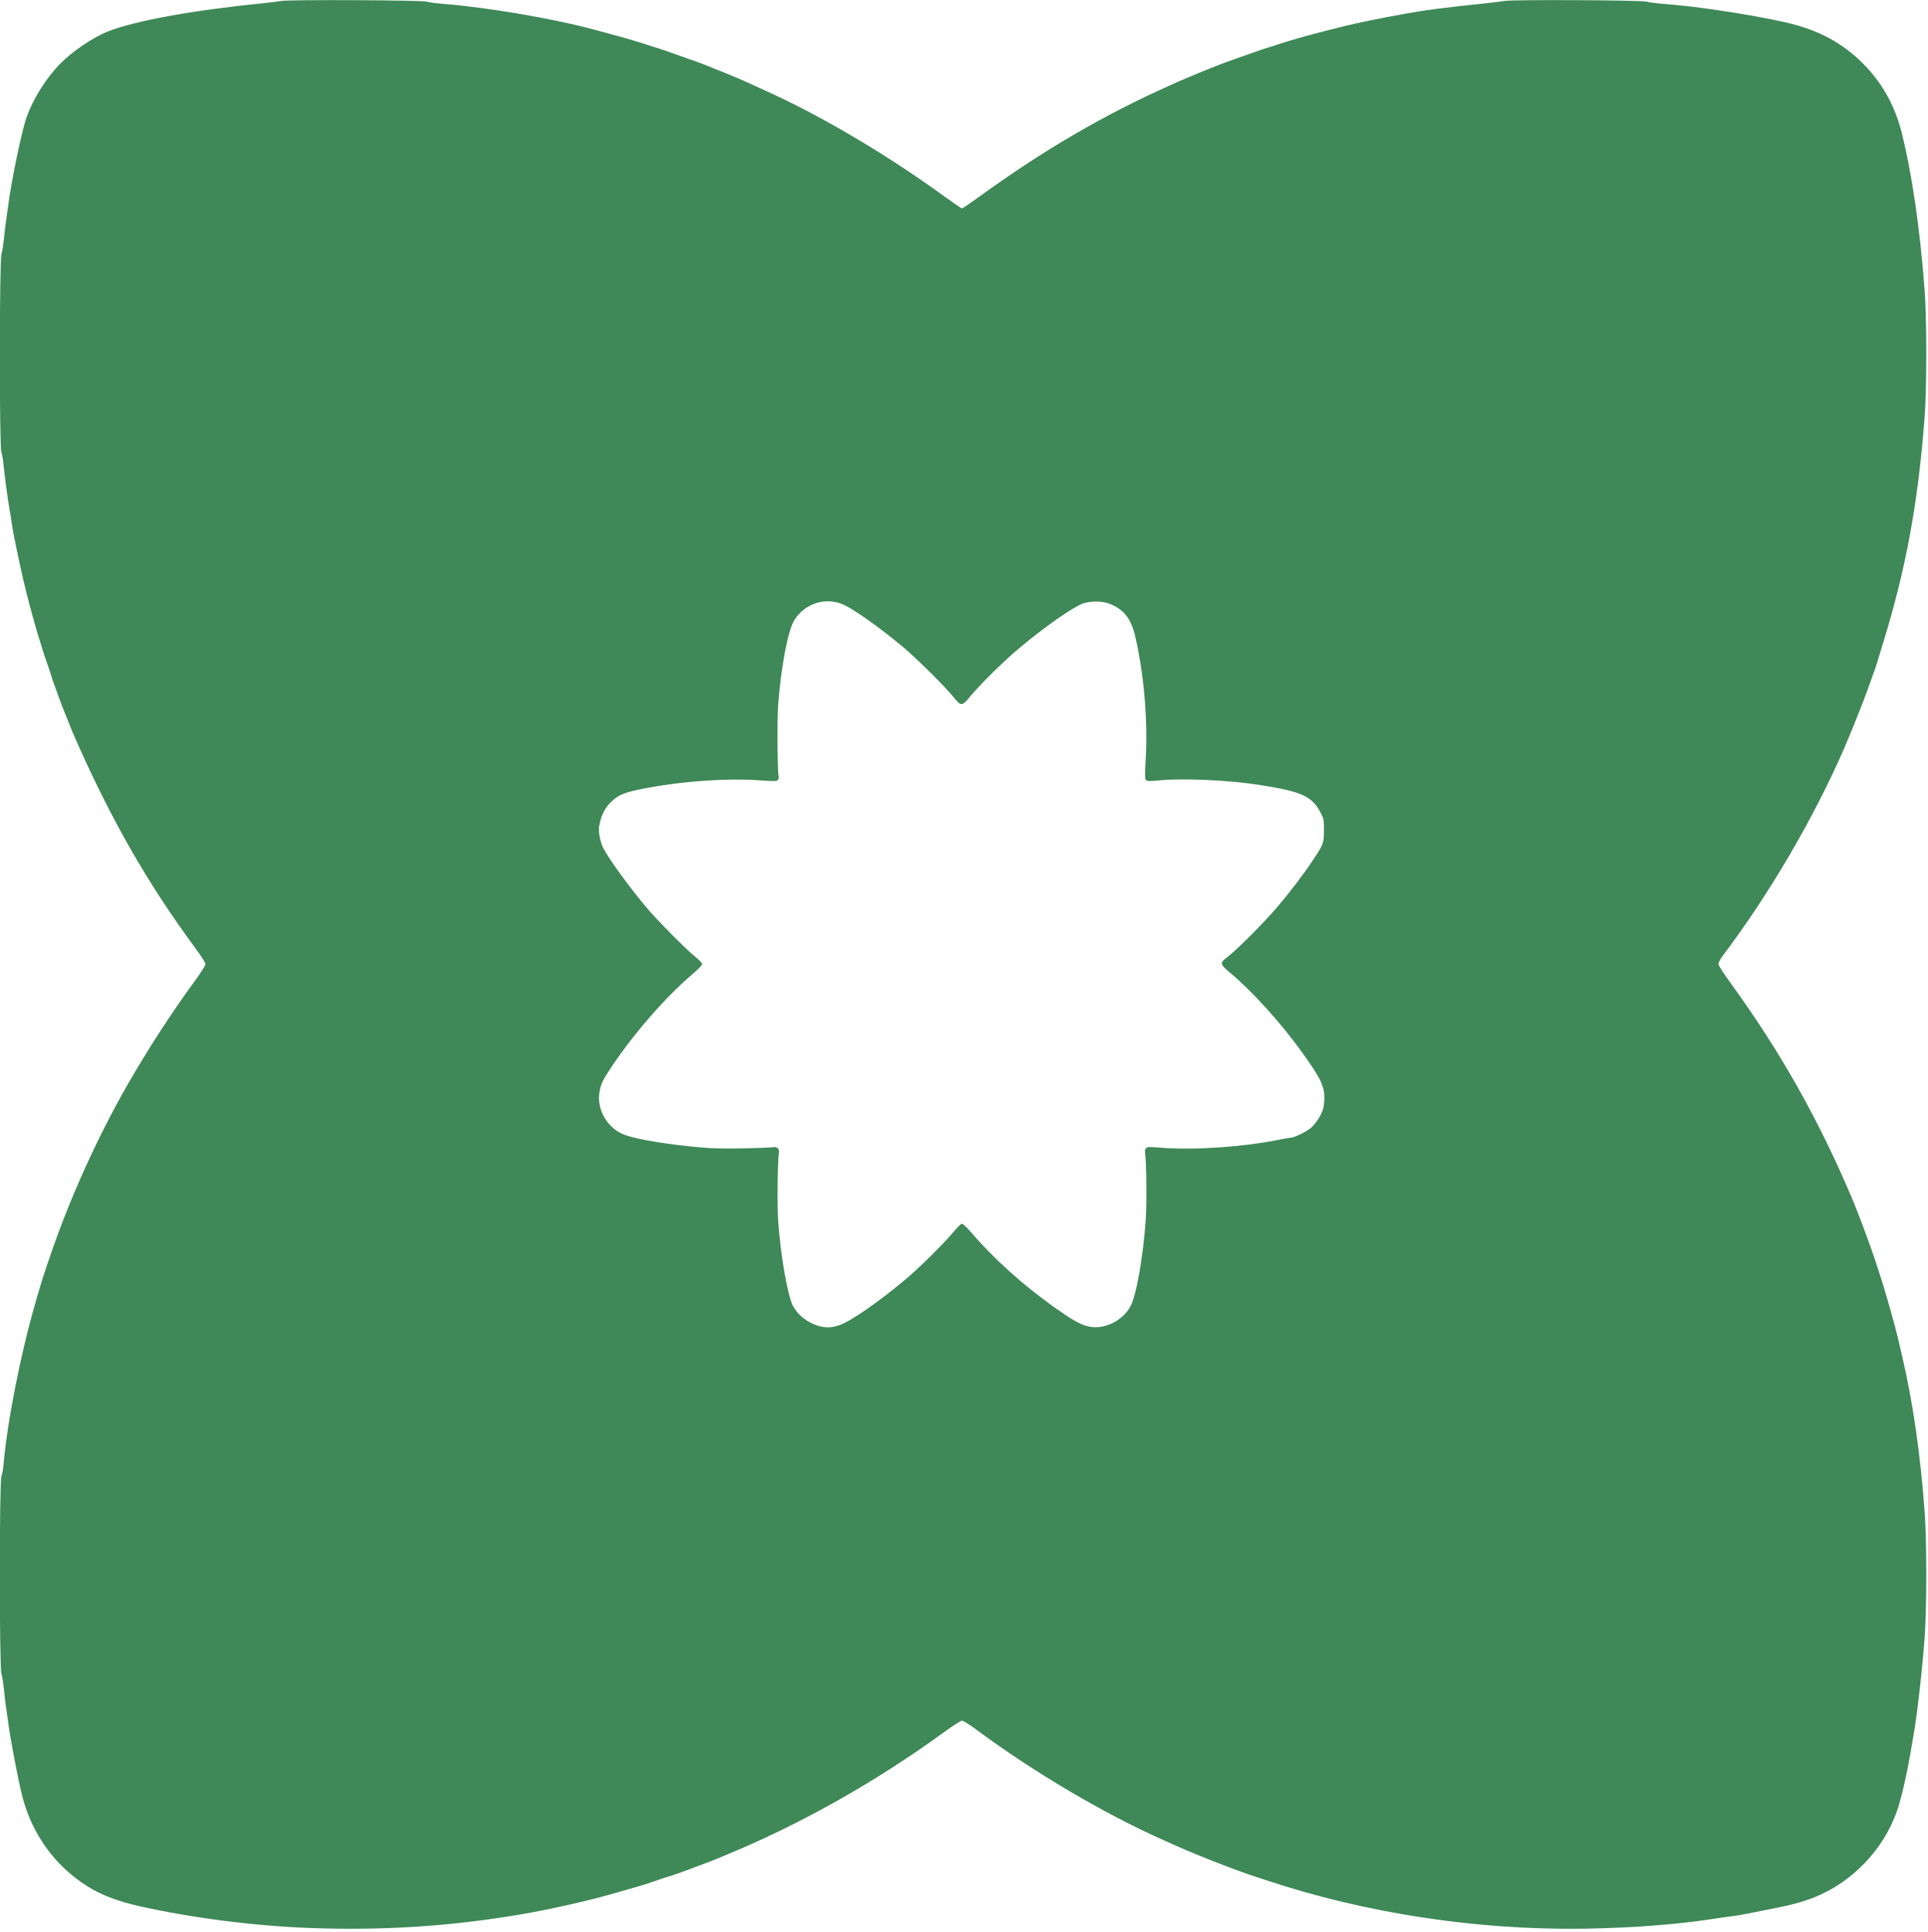
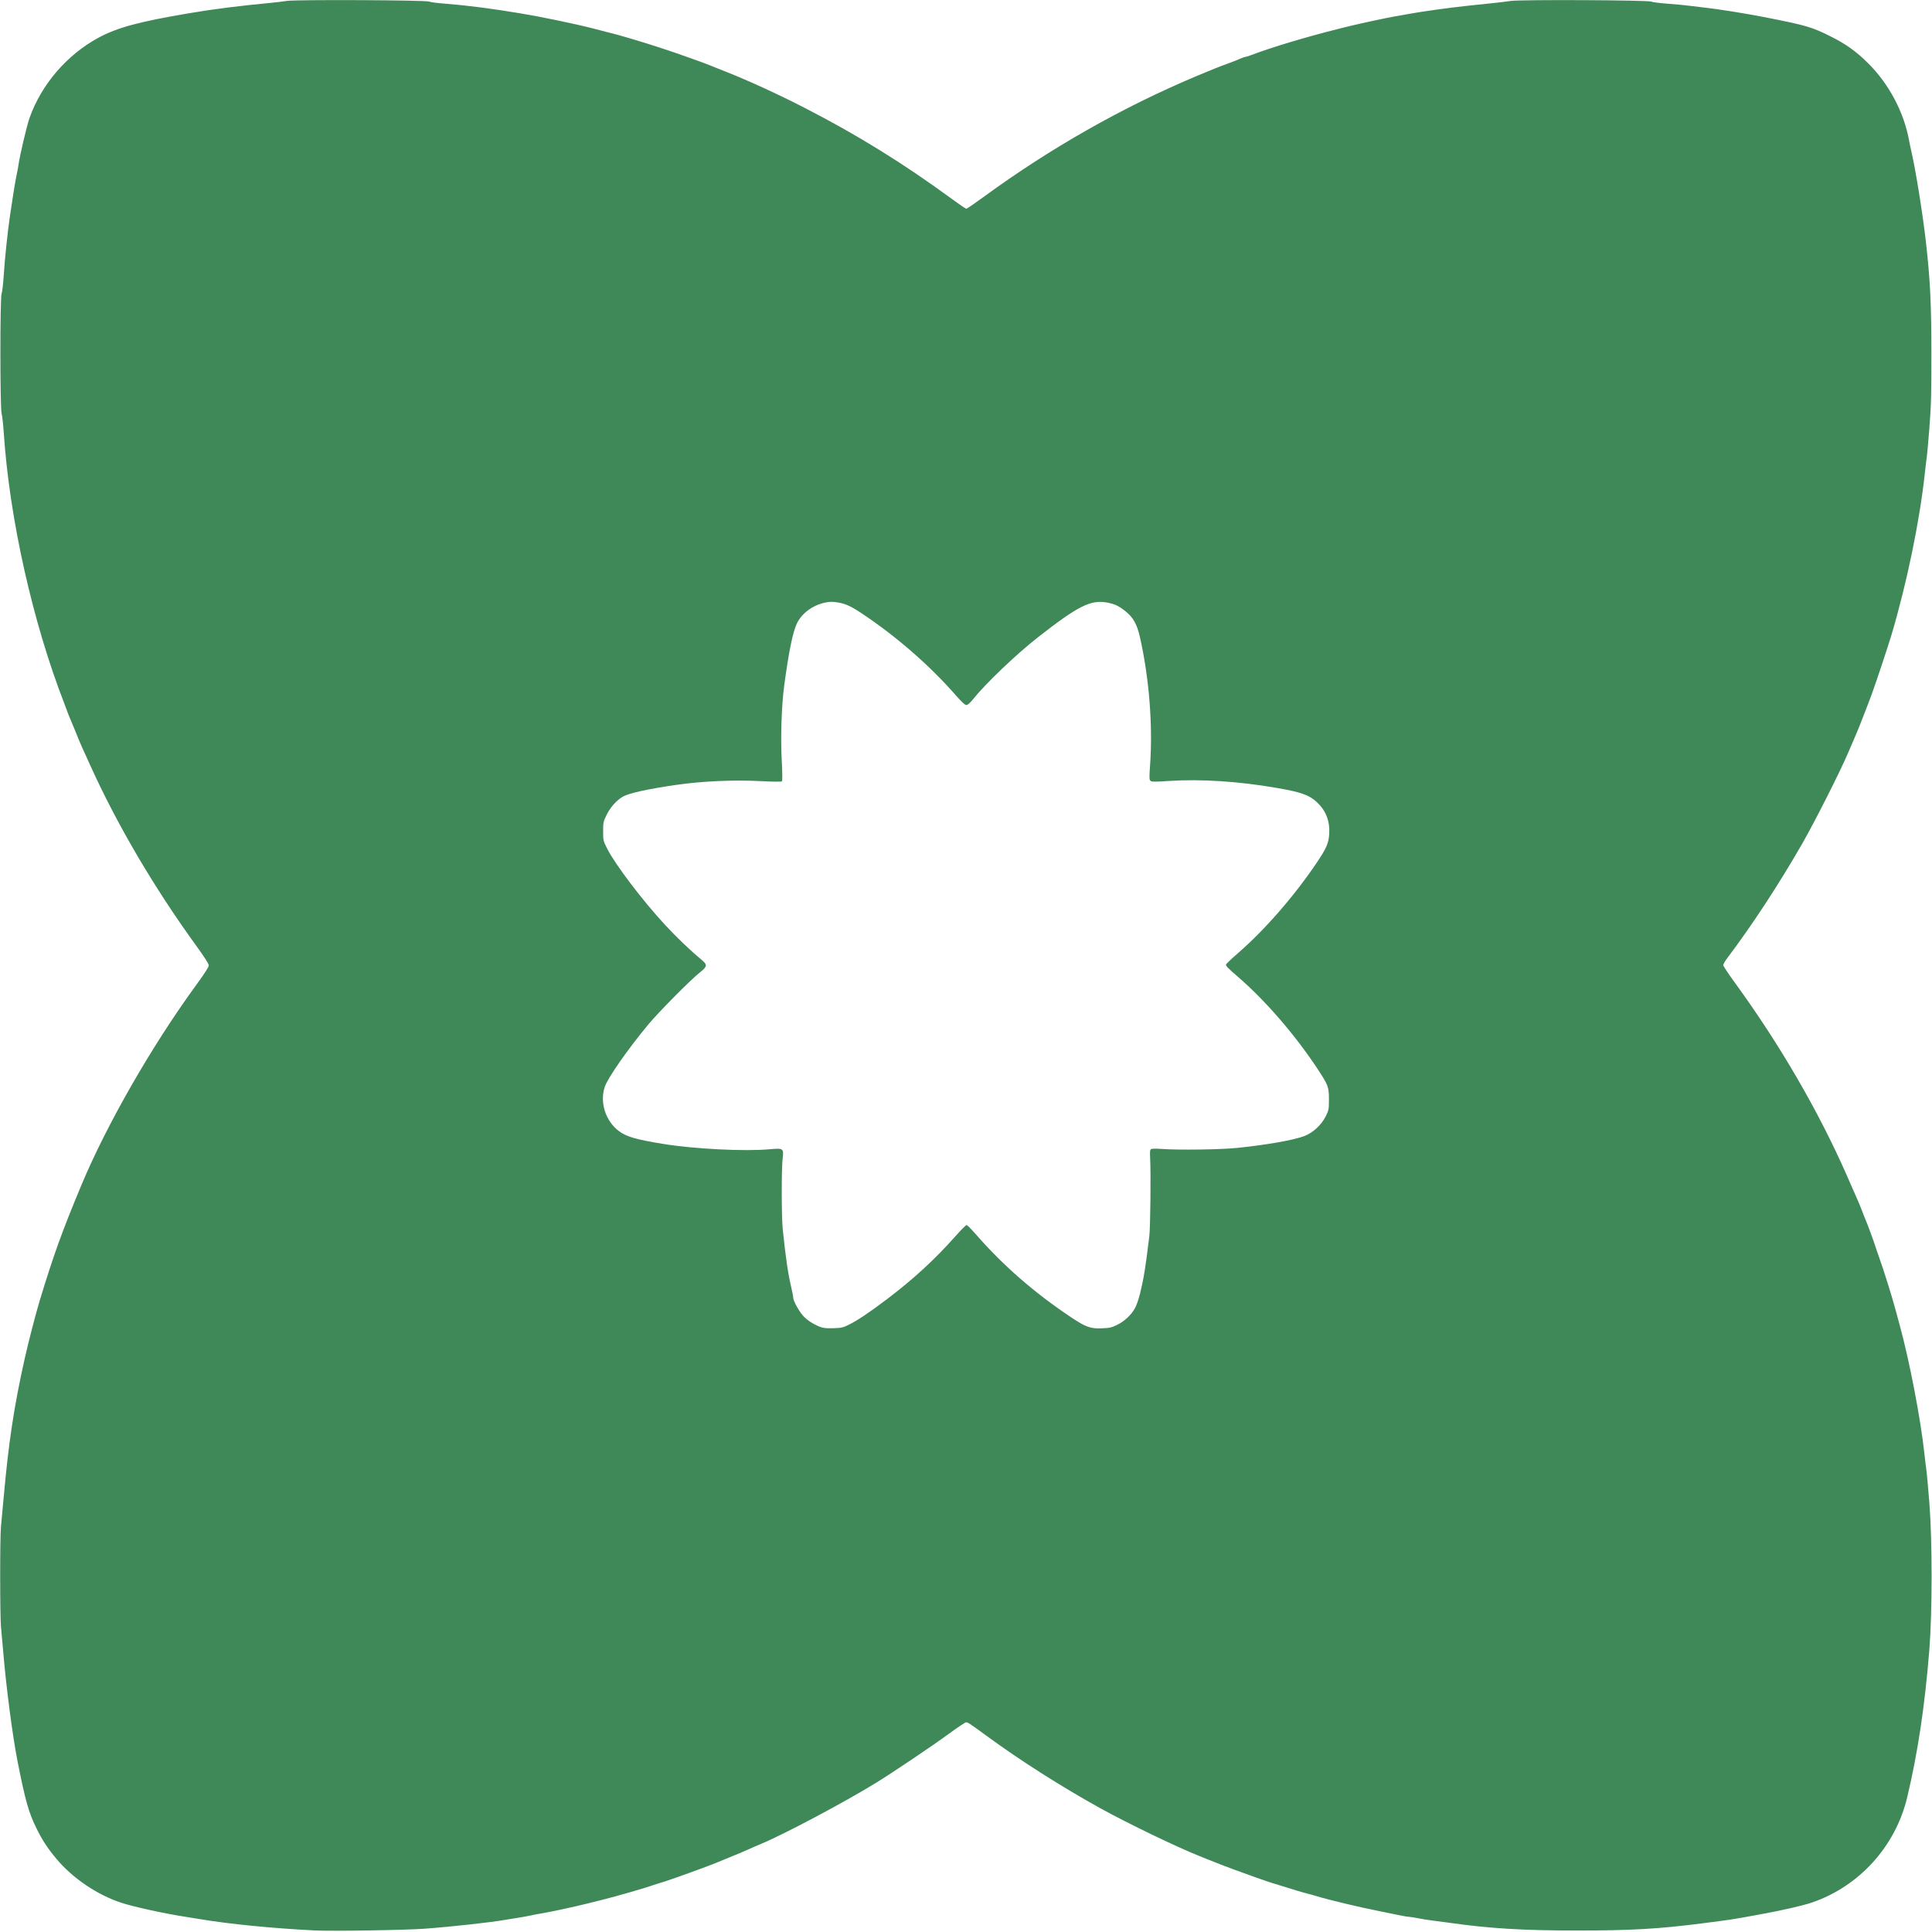
- <svg xmlns="http://www.w3.org/2000/svg" viewBox="0 0 488 489" width="488" height="489">
-   <path fill="#3E8957" fill-rule="evenodd" d="M78.25 487.98C64.20 487.44 48.52 485.43 35.38 482.48C29.80 481.23 25.66 479.66 22.14 477.44C13.91 472.28 8.09 464.22 5.64 454.62C4.53 450.24 2.53 439.72 2.01 435.48C1.88 434.43 1.66 432.86 1.52 431.98C1.38 431.10 1.15 429.14 1.00 427.62C0.85 426.11 0.56 424.32 0.36 423.64C-0.18 421.81 -0.18 374.92 0.36 373.62C0.56 373.15 0.79 371.95 0.87 370.94C1.82 359.91 5.16 342.93 9.03 329.50C10.18 325.51 10.92 323.09 11.51 321.38C11.74 320.69 12.28 319.11 12.70 317.88C17.63 303.39 24.75 287.65 32.35 274.43C37.44 265.57 43.39 256.38 48.98 248.75C50.83 246.23 52.00 244.39 52.00 244.03C52.00 243.68 51.06 242.18 49.67 240.28C37.14 223.34 27.74 206.83 18.39 185.38C18.21 184.96 17.76 183.84 17.39 182.88C17.02 181.91 16.62 180.90 16.49 180.62C16.17 179.92 15.23 177.50 14.99 176.75C14.88 176.41 14.44 175.17 14.00 174.00C13.56 172.83 13.11 171.54 13.00 171.12C12.89 170.71 12.61 169.81 12.36 169.12C12.12 168.44 11.73 167.31 11.49 166.62C11.25 165.94 10.74 164.36 10.37 163.12C9.99 161.89 9.55 160.43 9.37 159.88C9.07 158.91 8.54 157.02 7.51 153.19C6.39 148.98 5.52 145.29 4.50 140.38C4.22 139.00 3.82 137.09 3.62 136.12C3.42 135.16 3.14 133.53 2.99 132.50C2.85 131.47 2.58 129.78 2.39 128.75C1.98 126.58 1.10 119.98 0.86 117.26C0.76 116.23 0.53 114.95 0.34 114.41C-0.18 112.92 -0.16 66.15 0.36 64.36C0.56 63.68 0.85 61.89 1.00 60.38C1.15 58.86 1.38 56.90 1.52 56.02C1.66 55.14 1.88 53.57 2.01 52.52C2.79 46.15 5.48 33.20 6.75 29.62C8.38 25.05 11.64 19.83 15.08 16.29C18.17 13.10 23.50 9.47 27.25 7.99C34.21 5.23 48.87 2.58 67.12 0.76C68.50 0.63 70.30 0.39 71.12 0.25C73.27 -0.14 107.10 0.03 108.12 0.43C108.54 0.60 110.39 0.85 112.25 0.99C123.25 1.84 140.35 4.76 150.38 7.50C151.34 7.76 153.25 8.27 154.62 8.64C157.67 9.44 162.47 10.85 164.00 11.40C164.62 11.62 165.46 11.89 165.88 12.00C166.29 12.11 167.13 12.38 167.75 12.60C168.37 12.81 170.84 13.68 173.25 14.53C175.66 15.37 177.96 16.21 178.38 16.39C178.79 16.57 179.91 17.02 180.88 17.39C181.84 17.76 182.96 18.21 183.38 18.39C183.79 18.57 184.86 19.02 185.75 19.39C188.01 20.31 189.59 21.02 195.75 23.87C208.97 29.98 225.06 39.57 238.67 49.45C241.17 51.26 243.34 52.75 243.50 52.75C243.66 52.75 245.77 51.31 248.20 49.55C264.38 37.85 279.42 29.09 296.25 21.56C296.87 21.28 297.88 20.83 298.50 20.55C299.12 20.28 300.36 19.75 301.25 19.39C302.14 19.02 303.21 18.57 303.62 18.39C304.04 18.21 305.16 17.76 306.12 17.39C307.09 17.02 308.21 16.57 308.62 16.39C309.04 16.21 311.34 15.37 313.75 14.53C316.16 13.68 318.63 12.81 319.25 12.60C319.87 12.38 320.71 12.11 321.12 12.00C321.54 11.89 322.38 11.62 323.00 11.40C325.36 10.56 331.59 8.79 336.75 7.50C337.78 7.25 339.52 6.81 340.62 6.53C343.28 5.86 350.08 4.48 355.38 3.53C361.12 2.50 364.57 2.05 376.75 0.76C378.06 0.62 379.89 0.39 380.82 0.24C383.26 -0.14 415.86 0.03 416.88 0.43C417.29 0.59 419.26 0.85 421.25 1.00C429.77 1.64 442.87 3.63 451.88 5.64C460.04 7.47 466.20 10.73 471.49 16.01C476.38 20.89 479.63 26.69 481.36 33.58C483.98 44.04 486.01 58.00 487.18 73.62C487.72 80.90 487.72 98.21 487.17 105.50C485.54 127.18 482.43 144.07 476.61 162.88C475.84 165.35 475.12 167.71 475.01 168.12C474.89 168.54 474.45 169.83 474.01 171.00C473.58 172.17 472.94 173.96 472.59 174.97C471.88 177.02 468.28 186.01 466.93 189.12C459.17 206.97 447.92 226.22 436.02 241.98C435.44 242.76 435.00 243.62 435.00 243.98C435.00 244.41 436.10 246.14 438.27 249.12C450.60 266.12 460.15 283.03 468.61 302.88C469.72 305.47 472.28 312.17 473.44 315.50C474.37 318.14 474.54 318.64 475.27 320.88C476.48 324.58 476.93 326.03 477.48 328.00C477.77 329.03 478.22 330.61 478.49 331.50C479.25 334.08 479.94 336.71 480.48 339.00C480.75 340.17 481.19 342.08 481.47 343.25C484.20 354.90 486.08 367.89 487.18 382.75C487.73 390.23 487.72 407.17 487.16 414.62C486.53 422.96 485.29 433.86 484.37 439.12C484.15 440.36 483.75 442.67 483.48 444.25C482.49 449.91 481.21 455.39 480.17 458.36C476.76 468.18 468.68 476.56 459.00 480.32C455.84 481.55 452.85 482.31 446.62 483.50C445.11 483.79 443.09 484.19 442.12 484.39C441.16 484.60 439.53 484.86 438.50 484.99C437.47 485.11 435.56 485.39 434.25 485.59C430.87 486.13 426.09 486.72 422.75 487.01C415.45 487.65 413.62 487.76 406.06 488.04C379.22 489.01 351.00 485.31 325.50 477.49C323.48 476.87 316.68 474.65 315.50 474.23C313.34 473.45 311.30 472.70 310.50 472.38C310.02 472.19 308.84 471.74 307.88 471.38C305.59 470.52 299.81 468.14 297.75 467.20C297.13 466.92 295.67 466.26 294.50 465.74C279.47 459.07 261.82 448.65 247.22 437.84C245.48 436.55 243.81 435.50 243.51 435.50C243.21 435.50 241.10 436.86 238.80 438.53C221.49 451.13 202.38 461.86 183.38 469.67C182.55 470.01 181.65 470.38 181.38 470.50C180.88 470.72 178.64 471.58 176.00 472.55C175.24 472.83 174.23 473.21 173.75 473.40C172.20 473.99 169.90 474.79 169.12 475.00C168.71 475.11 167.81 475.39 167.12 475.64C163.92 476.76 163.22 476.99 161.00 477.63C159.69 478.00 158.12 478.45 157.50 478.62C156.88 478.80 155.59 479.16 154.62 479.44C148.74 481.13 139.12 483.29 132.25 484.47C114.23 487.56 96.89 488.69 78.25 487.98ZM212.53 335.38C215.43 334.37 222.15 329.71 229.12 323.89C232.68 320.92 238.96 314.71 241.35 311.81C242.30 310.65 243.24 309.75 243.48 309.75C243.73 309.75 244.53 310.45 245.27 311.31C251.45 318.53 258.65 325.03 267.05 331.01C271.15 333.92 273.12 335.06 275.11 335.63C279.09 336.79 284.13 334.48 286.18 330.58C287.68 327.71 289.40 317.84 290.03 308.50C290.30 304.55 290.19 293.92 289.86 292.00C289.77 291.44 289.84 290.96 290.05 290.67C290.37 290.25 290.62 290.24 294.26 290.52C302.39 291.15 315.01 290.27 323.69 288.48C324.97 288.22 326.24 288.00 326.52 288.00C327.55 288.00 330.76 286.44 331.96 285.36C332.69 284.70 333.55 283.56 334.12 282.48C334.92 280.96 335.08 280.39 335.19 278.64C335.41 275.09 334.48 273.11 329.19 265.82C323.97 258.62 316.90 250.84 311.44 246.27C308.74 244.02 308.69 243.74 310.69 242.23C313.02 240.46 320.08 233.39 323.27 229.62C326.77 225.48 329.86 221.42 332.39 217.62C334.99 213.73 335.11 213.40 335.12 210.12C335.12 207.57 335.07 207.27 334.39 205.93C332.15 201.51 329.76 200.40 318.62 198.64C311.37 197.49 299.66 196.94 293.78 197.49C290.94 197.75 290.39 197.74 290.09 197.44C289.78 197.14 289.77 196.32 290.02 191.93C290.57 182.20 289.54 170.39 287.32 160.93C286.26 156.39 284.22 153.96 280.39 152.67C278.70 152.09 275.93 152.13 274.15 152.74C271.58 153.63 264.18 158.83 257.75 164.26C253.83 167.57 248.11 173.22 245.66 176.19C243.48 178.83 243.28 178.84 241.36 176.44C239.28 173.83 231.88 166.51 228.38 163.59C222.70 158.87 216.32 154.33 213.64 153.10C209.10 151.02 203.85 152.61 201.10 156.90C199.46 159.45 197.69 168.70 196.97 178.50C196.69 182.35 196.79 195.74 197.10 196.51C197.19 196.72 197.11 197.10 196.93 197.35C196.61 197.78 196.36 197.79 191.98 197.49C183.73 196.93 172.75 197.71 163.25 199.53C158.18 200.51 156.67 201.10 154.76 202.89C153.30 204.26 152.38 205.92 151.86 208.15C151.51 209.62 151.50 210.14 151.76 211.62C151.92 212.59 152.33 213.92 152.67 214.58C154.02 217.27 158.90 224.00 163.47 229.50C166.19 232.77 173.54 240.21 176.06 242.23C176.99 242.98 177.75 243.78 177.75 244.02C177.75 244.26 176.66 245.38 175.31 246.53C168.53 252.30 160.46 261.54 154.81 270.00C152.60 273.32 152.15 274.24 151.77 276.23C150.89 280.80 153.79 285.73 158.28 287.31C161.46 288.43 169.44 289.73 177.12 290.40C180.74 290.71 183.43 290.77 188.38 290.66C191.95 290.58 195.22 290.45 195.65 290.36C196.70 290.15 197.35 290.79 197.16 291.85C196.82 293.70 196.70 305.09 196.97 309.00C197.60 317.97 199.41 328.23 200.80 330.69C202.06 332.92 204.29 334.67 206.95 335.52C208.91 336.15 210.45 336.11 212.53 335.38Z" />
+ <svg xmlns="http://www.w3.org/2000/svg" viewBox="0 0 509 509" width="509" height="509">
+   <path fill="#3E8957" fill-rule="evenodd" d="M82.88 508.59C71.41 508.00 60.45 506.91 52.62 505.60C51.39 505.39 49.72 505.12 48.92 505.00C43.68 504.22 35.23 502.37 32.00 501.31C25.58 499.21 19.11 494.82 14.83 489.68C12.45 486.82 11.14 484.81 9.57 481.61C7.53 477.43 6.70 474.50 4.64 464.12C3.34 457.58 1.64 444.62 0.88 435.50C0.67 432.96 0.39 429.92 0.27 428.75C-0.02 426.05 -0.03 404.79 0.26 402.12C0.38 401.02 0.70 397.59 0.97 394.50C2.26 380.01 3.70 370.47 6.52 357.88C7.51 353.49 9.46 345.93 10.51 342.50C14.16 330.50 16.39 324.32 21.47 312.17C28.18 296.12 40.09 275.38 51.84 259.30C53.91 256.47 55.00 254.76 55.00 254.35C55.00 253.93 53.89 252.19 51.79 249.29C40.65 233.95 30.84 217.26 23.77 201.62C22.90 199.70 21.98 197.68 21.73 197.12C21.18 195.90 20.70 194.76 19.59 192.00C19.12 190.83 18.63 189.65 18.50 189.38C18.36 189.10 18.09 188.43 17.89 187.88C17.70 187.32 17.29 186.26 17.00 185.50C8.60 163.91 2.50 136.66 0.99 114.00C0.85 111.87 0.60 109.62 0.43 109.00C-0.00 107.41 -0.01 78.46 0.42 77.38C0.59 76.96 0.84 74.77 0.99 72.50C1.26 68.14 2.00 61.13 2.64 56.75C3.36 51.81 4.04 47.62 4.37 46.12C4.55 45.30 4.78 44.12 4.86 43.50C5.24 40.84 7.03 33.25 7.76 31.14C10.87 22.30 17.60 14.45 25.94 9.94C30.86 7.28 36.65 5.71 49.62 3.52C56.39 2.38 62.47 1.60 71.25 0.76C72.69 0.62 74.64 0.39 75.58 0.24C77.99 -0.14 112.13 0.02 113.02 0.41C113.37 0.57 115.34 0.83 117.39 0.98C122.85 1.40 129.45 2.24 137.12 3.52C142.57 4.42 151.51 6.28 156.38 7.53C162.85 9.18 163.00 9.23 167.25 10.49C171.77 11.84 177.08 13.58 181.00 15.00C182.17 15.42 183.57 15.92 184.12 16.11C185.06 16.43 185.73 16.69 189.00 18.00C189.69 18.27 190.78 18.71 191.44 18.97C197.41 21.34 205.17 24.91 212.00 28.42C225.93 35.58 237.97 43.03 250.97 52.55C252.80 53.90 254.43 55.00 254.59 55.00C254.75 55.00 256.90 53.52 259.38 51.71C276.72 39.04 295.76 28.24 315.00 20.14C319.71 18.16 320.92 17.68 324.12 16.51C324.95 16.21 326.11 15.75 326.69 15.48C327.28 15.22 327.90 15.00 328.06 15.00C328.23 15.00 328.93 14.78 329.62 14.52C334.77 12.54 344.25 9.69 352.88 7.54C357.11 6.48 359.33 5.98 365.25 4.75C367.09 4.37 373.65 3.22 374.75 3.08C375.23 3.02 377.03 2.76 378.75 2.50C380.47 2.24 384.07 1.79 386.75 1.51C389.43 1.23 392.64 0.89 393.88 0.76C395.11 0.63 396.97 0.40 398.00 0.25C400.63 -0.14 434.12 0.02 435.02 0.42C435.37 0.58 437.40 0.84 439.52 0.99C441.64 1.15 444.11 1.38 445.01 1.51C445.91 1.63 447.71 1.85 449.01 1.99C452.51 2.37 460.08 3.57 464.81 4.51C475.94 6.70 477.23 7.08 482.23 9.56C486.33 11.60 489.06 13.56 492.27 16.76C497.73 22.22 501.66 29.69 502.98 37.12C503.11 37.81 503.38 39.11 503.59 40.00C504.70 44.80 506.53 56.20 507.37 63.50C508.51 73.51 508.84 80.04 508.84 93.12C508.85 104.03 508.77 106.89 508.30 112.88C507.99 116.72 507.69 120.16 507.62 120.50C507.55 120.84 507.33 122.70 507.12 124.62C505.77 137.22 502.40 153.53 498.33 167.25C497.47 170.14 493.95 180.72 493.13 182.88C492.76 183.84 492.26 185.19 492.00 185.88C491.57 187.04 491.21 187.95 490.03 190.94C489.50 192.27 488.88 193.76 488.39 194.88C488.21 195.29 487.53 196.86 486.88 198.38C484.77 203.34 478.11 216.51 474.82 222.25C468.70 232.92 461.55 243.83 455.02 252.48C454.46 253.23 454.00 254.03 454.00 254.27C454.00 254.50 455.42 256.65 457.16 259.03C468.93 275.22 479.08 292.70 486.48 309.50C489.83 317.09 489.82 317.07 490.61 319.12C490.97 320.09 491.38 321.10 491.51 321.38C491.86 322.13 493.75 327.27 494.00 328.12C494.12 328.54 494.60 329.94 495.07 331.25C496.35 334.83 498.45 341.55 499.48 345.38C499.77 346.48 500.23 348.16 500.49 349.12C503.09 358.61 506.03 373.93 507.00 383.00C507.14 384.31 507.36 386.16 507.50 387.12C507.64 388.09 507.99 392.02 508.30 395.88C509.10 406.02 509.09 424.76 508.29 434.75C507.11 449.45 505.28 461.68 502.47 473.50C499.42 486.37 489.91 496.91 477.44 501.21C474.95 502.07 469.50 503.31 463.12 504.47C455.96 505.77 456.28 505.72 448.38 506.73C437.09 508.18 429.71 508.61 415.62 508.61C401.31 508.61 392.36 508.07 382.00 506.59C380.56 506.38 378.48 506.11 377.38 505.98C376.27 505.85 374.56 505.57 373.57 505.37C372.58 505.17 371.51 505.00 371.20 505.00C370.88 505.00 369.61 504.79 368.38 504.52C367.14 504.25 364.89 503.79 363.38 503.50C358.37 502.52 349.92 500.50 346.91 499.57C346.25 499.36 345.12 499.05 344.41 498.87C343.70 498.69 342.34 498.31 341.38 498.01C340.41 497.71 338.89 497.24 338.00 496.96C337.11 496.69 335.87 496.31 335.25 496.12C333.95 495.73 329.09 494.02 325.12 492.55C322.50 491.58 321.20 491.08 318.56 490.02C317.91 489.76 316.81 489.32 316.12 489.04C310.02 486.62 297.17 480.42 289.88 476.39C279.73 470.78 268.70 463.76 259.96 457.35C255.45 454.05 254.99 453.75 254.53 453.75C254.31 453.75 252.27 455.11 250.00 456.77C245.65 459.96 235.16 467.02 230.74 469.73C222.49 474.81 206.61 483.24 200.61 485.74C199.52 486.19 198.06 486.83 197.38 487.14C195.96 487.79 195.04 488.18 192.00 489.41C190.83 489.88 189.65 490.37 189.38 490.49C188.41 490.94 182.52 493.13 178.75 494.45C177.99 494.71 176.81 495.12 176.12 495.36C175.44 495.61 174.54 495.89 174.12 496.00C173.71 496.11 172.87 496.38 172.25 496.60C170.04 497.39 162.57 499.55 158.75 500.50C157.58 500.80 155.78 501.25 154.75 501.50C151.28 502.37 144.25 503.88 142.50 504.13C141.88 504.22 140.70 504.45 139.88 504.63C139.05 504.81 137.53 505.09 136.50 505.25C135.47 505.40 134.06 505.63 133.38 505.75C129.44 506.46 118.87 507.63 111.75 508.14C106.71 508.51 87.12 508.82 82.88 508.59ZM223.53 349.06C225.81 347.95 228.90 345.89 233.62 342.32C240.58 337.06 246.26 331.84 251.73 325.68C253.16 324.07 254.47 322.75 254.65 322.75C254.83 322.75 255.93 323.85 257.10 325.19C264.29 333.43 272.43 340.53 282.11 347.00C286.04 349.62 287.25 350.07 290.24 349.96C292.33 349.88 292.84 349.77 294.31 349.05C296.26 348.10 298.08 346.39 299.05 344.59C299.43 343.90 300.00 342.22 300.34 340.86C301.35 336.71 301.75 334.27 302.79 325.75C303.08 323.41 303.23 309.15 303.01 305.04C302.93 303.41 302.98 302.91 303.26 302.74C303.47 302.60 304.64 302.59 306.00 302.69C310.32 303.03 321.83 302.87 326.12 302.41C333.99 301.58 340.72 300.39 343.59 299.32C345.88 298.47 348.15 296.38 349.30 294.05C350.08 292.46 350.12 292.24 350.12 289.62C350.11 286.37 349.93 285.88 347.12 281.61C341.26 272.72 333.43 263.65 326.25 257.44C323.44 255.00 323.00 254.56 323.00 254.13C323.00 253.98 324.41 252.63 326.14 251.13C333.26 244.95 341.03 236.02 346.97 227.19C349.49 223.44 350.07 222.08 350.20 219.60C350.38 216.24 349.29 213.50 346.88 211.28C344.86 209.42 342.72 208.67 336.12 207.54C326.32 205.85 316.31 205.21 308.16 205.74C304.12 206.00 303.39 206.00 303.08 205.69C302.78 205.39 302.77 204.76 302.99 201.73C303.75 191.11 302.76 178.61 300.31 167.79C299.55 164.44 298.53 162.63 296.47 161.00C294.70 159.60 293.69 159.13 291.67 158.75C287.36 157.96 284.05 159.61 273.50 167.86C267.83 172.29 259.68 180.06 256.38 184.19C255.55 185.22 254.94 185.75 254.59 185.75C254.23 185.75 253.33 184.91 251.74 183.10C244.96 175.36 236.34 167.84 227.38 161.83C224.28 159.75 222.92 159.11 220.83 158.74C219.40 158.49 218.73 158.49 217.47 158.74C214.18 159.38 211.20 161.58 209.92 164.31C208.86 166.57 207.81 171.68 206.62 180.50C205.91 185.76 205.62 194.20 205.95 200.20C206.13 203.53 206.15 205.70 206.01 205.84C205.87 205.98 203.68 205.96 200.33 205.79C193.33 205.43 185.09 205.79 178.25 206.77C170.85 207.83 165.66 208.97 164.13 209.86C162.41 210.87 160.84 212.62 159.83 214.66C158.95 216.45 158.90 216.67 158.90 219.01C158.90 221.40 158.93 221.53 159.95 223.55C162.06 227.74 169.31 237.30 175.18 243.63C178.25 246.94 181.77 250.32 184.69 252.74C186.46 254.21 186.42 254.58 184.31 256.26C181.80 258.27 173.45 266.71 170.72 270.00C165.42 276.39 160.15 283.94 159.35 286.29C157.95 290.39 159.51 295.32 163.05 297.99C165.01 299.47 167.55 300.21 174.75 301.38C182.93 302.71 196.25 303.38 202.75 302.78C206.41 302.45 206.52 302.53 206.19 305.28C205.87 307.88 205.89 320.60 206.21 323.75C207.01 331.52 207.59 335.44 208.52 339.43C208.78 340.56 209.00 341.69 209.00 341.95C209.00 342.71 210.43 345.35 211.51 346.57C212.55 347.76 214.10 348.78 216.00 349.55C216.87 349.90 217.67 349.98 219.50 349.93C221.59 349.88 222.07 349.77 223.53 349.06Z" />
</svg>
